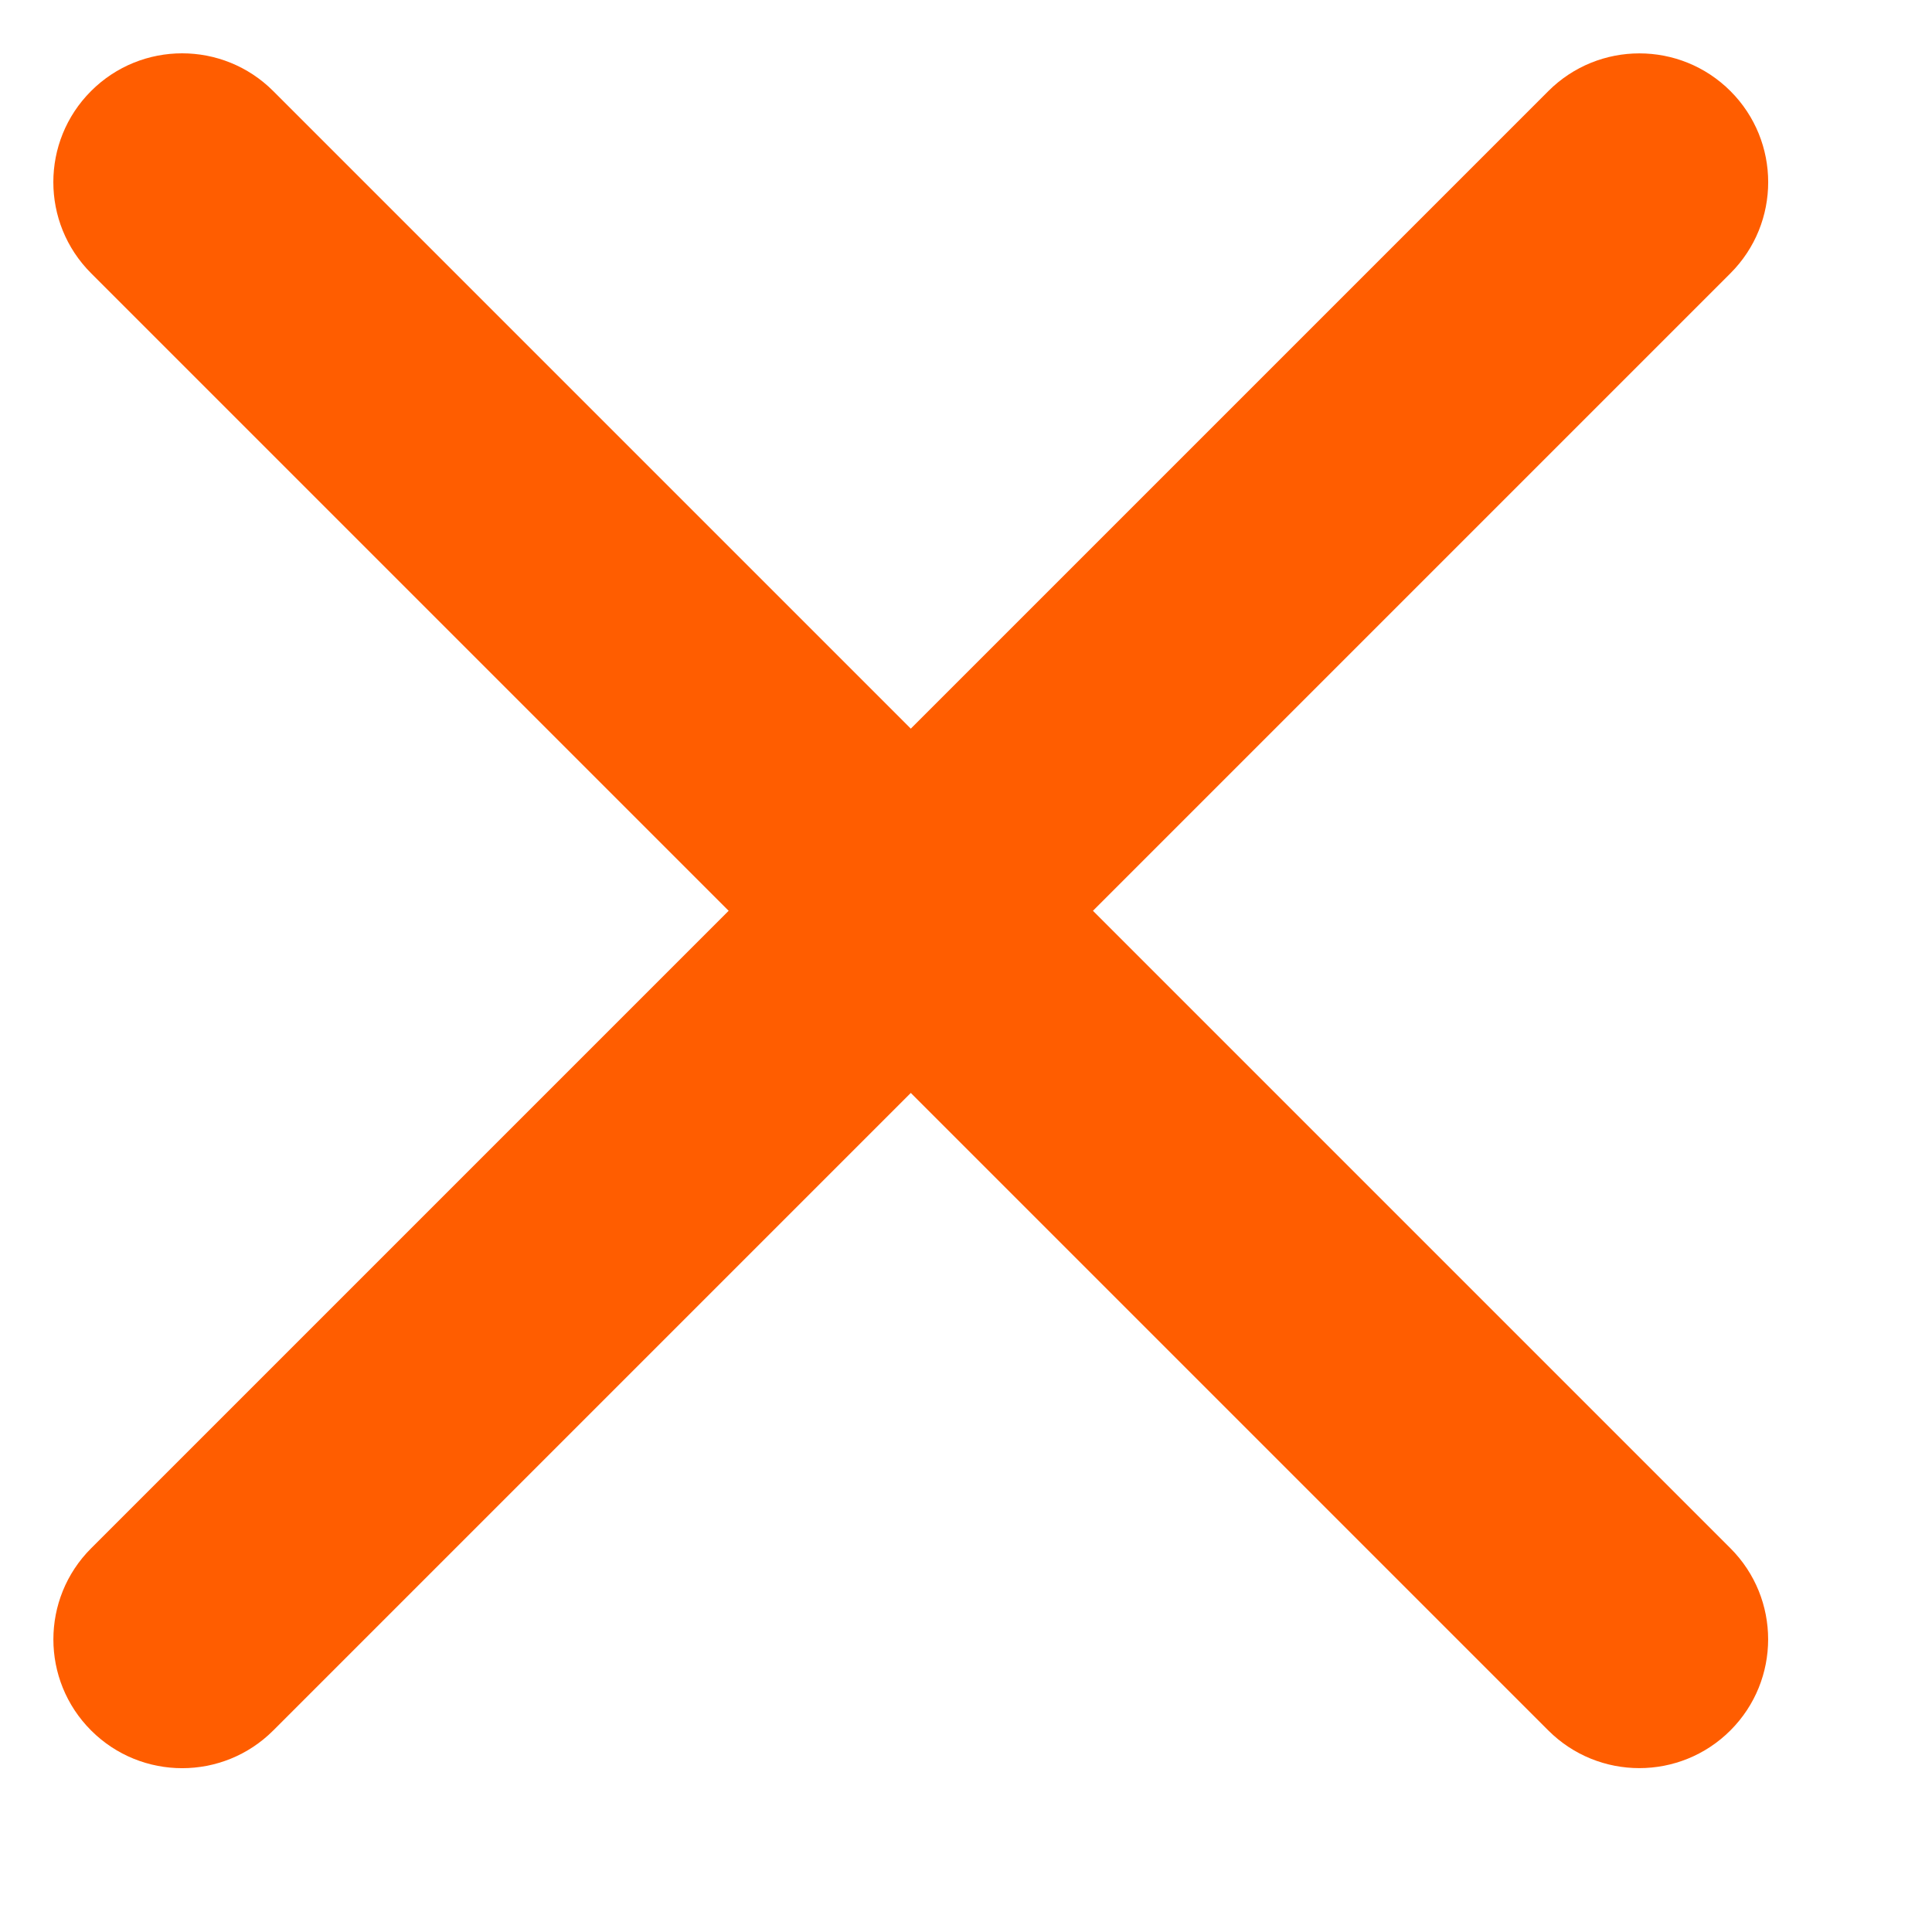
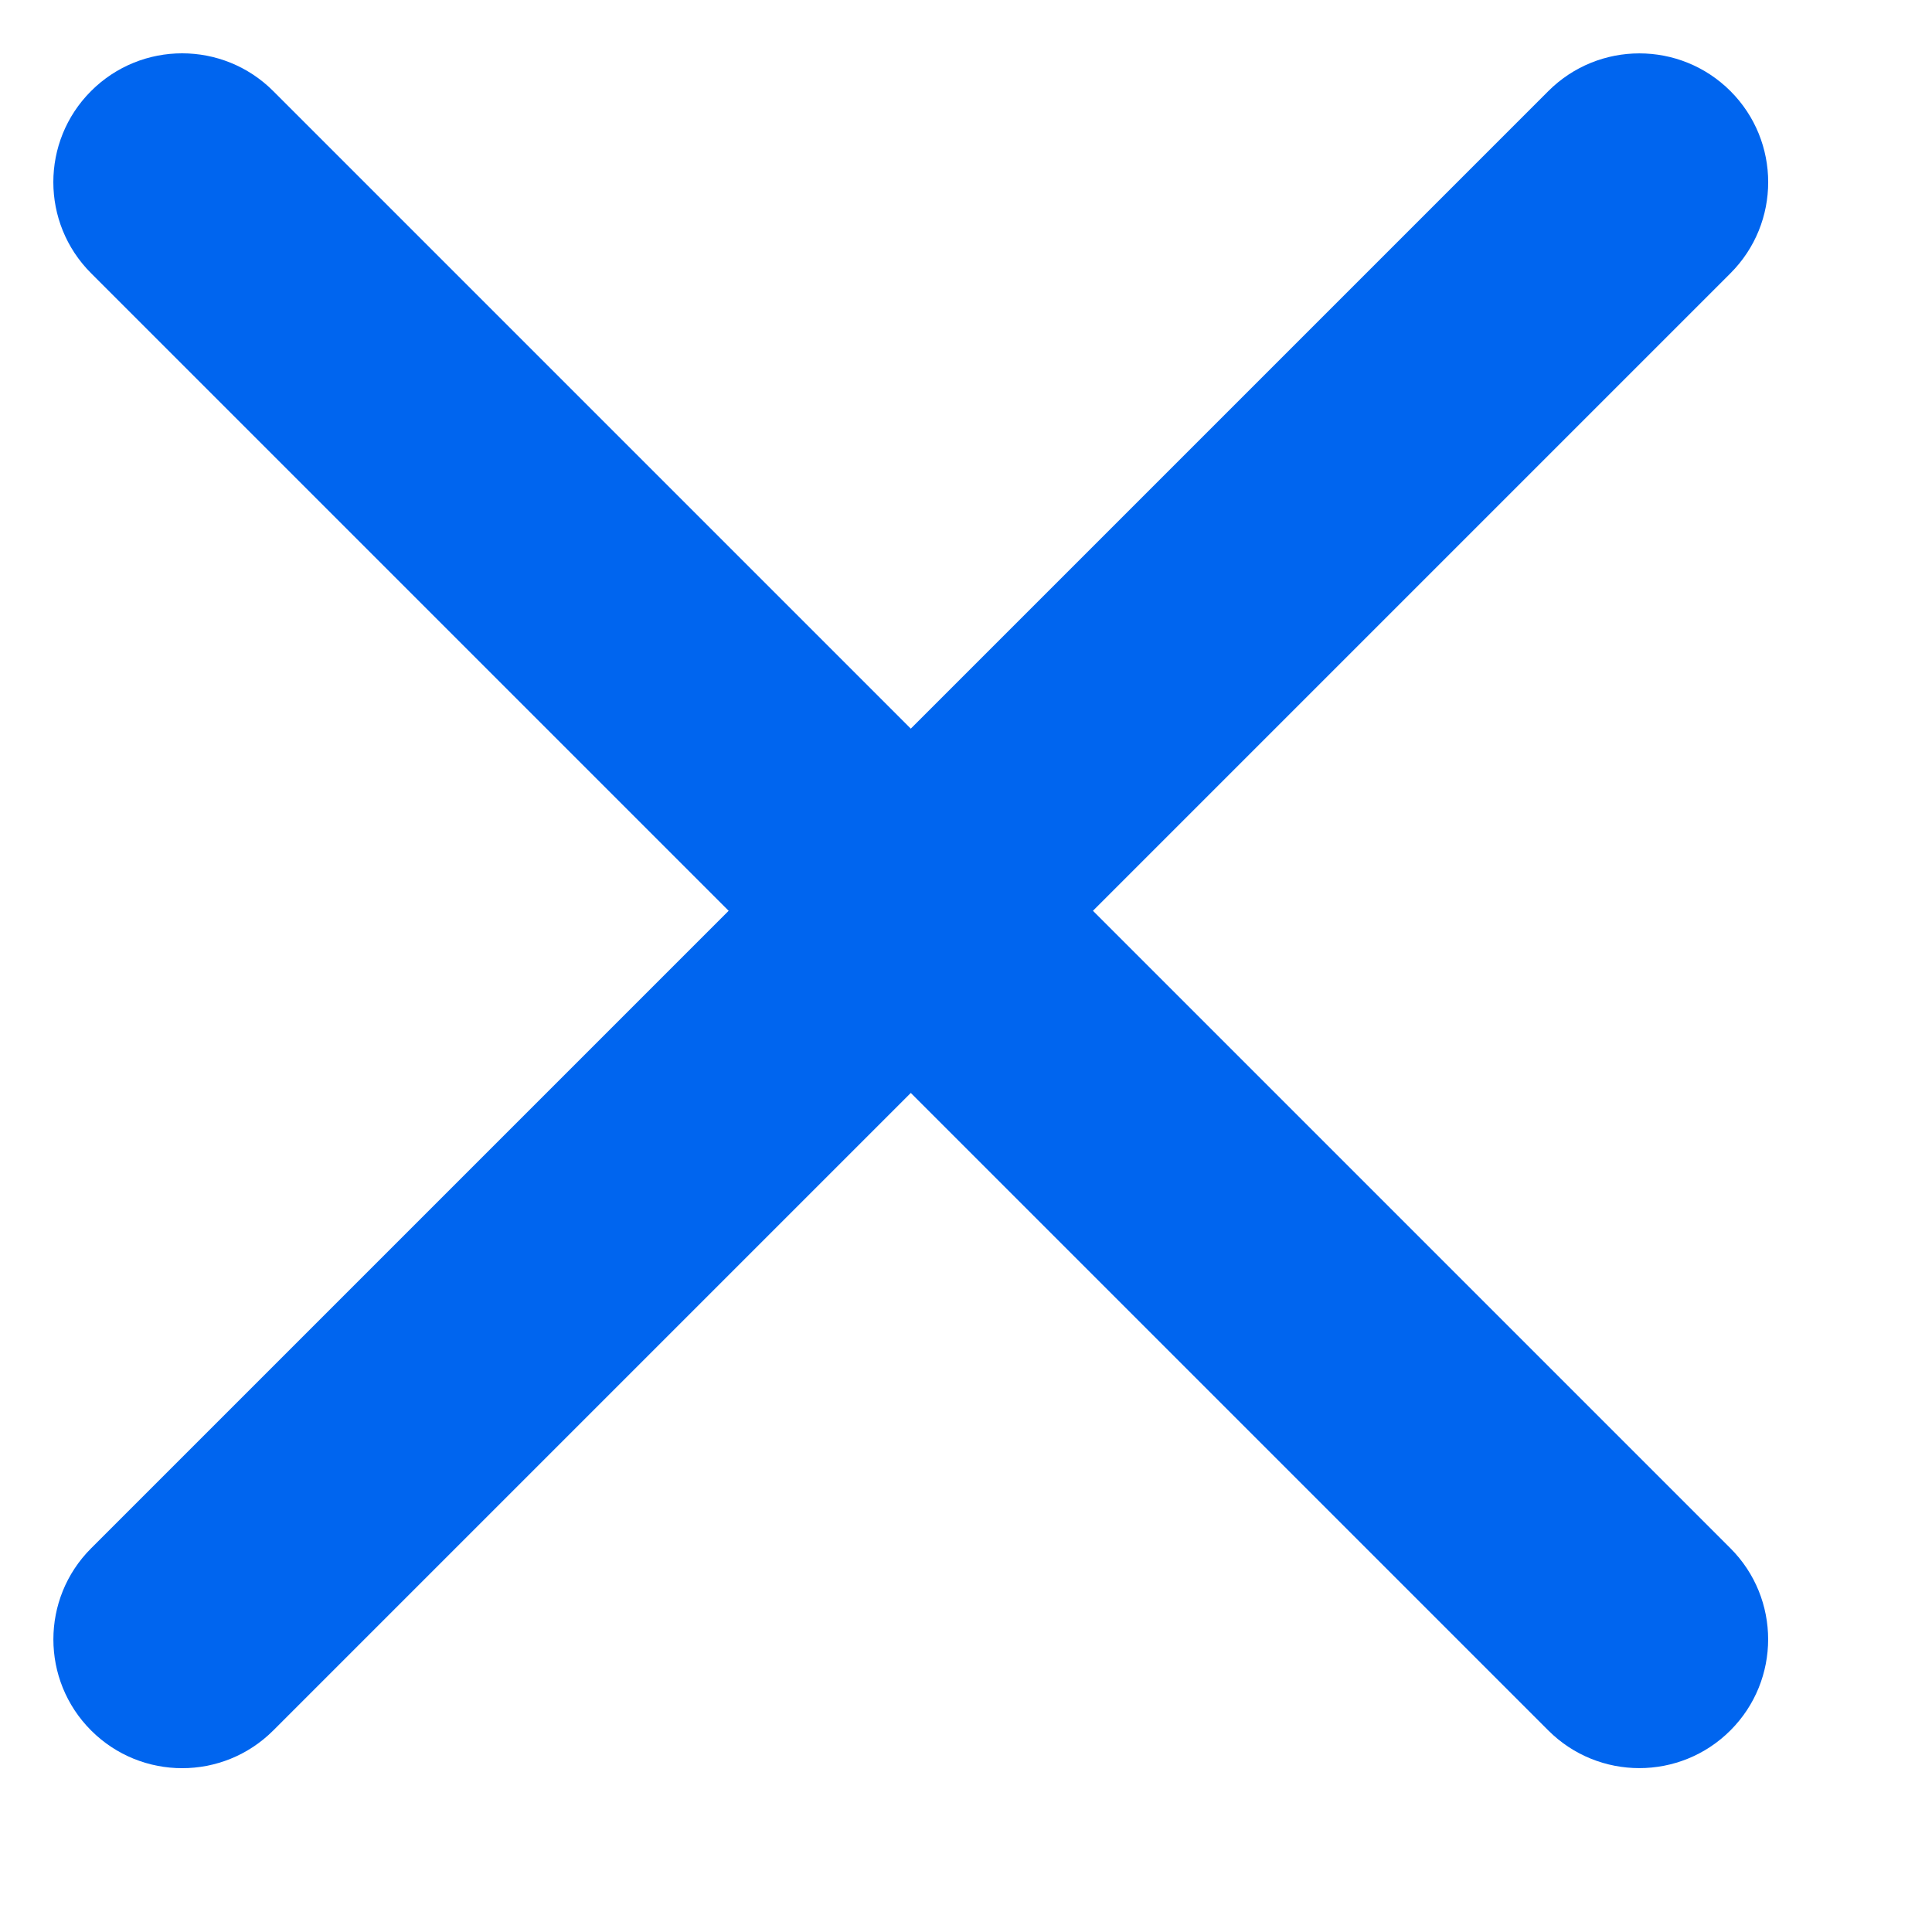
<svg xmlns="http://www.w3.org/2000/svg" width="15" height="15" viewBox="0 0 15 15" fill="none">
-   <rect x="1.414" width="18" height="2" rx="1" transform="rotate(45 1.41431 0)" fill="#FF5D00" />
-   <rect x="14.142" y="1.414" width="18" height="2" rx="1" transform="rotate(135 14.1421 1.41431)" fill="#FF5D00" />
+   <rect x="1.414" width="18" height="2" rx="1" transform="rotate(45 1.41431 0)" fill="#0065EF" />
+   <rect x="14.142" y="1.414" width="18" height="2" rx="1" transform="rotate(135 14.1421 1.41431)" fill="#0065EF" />
</svg>
